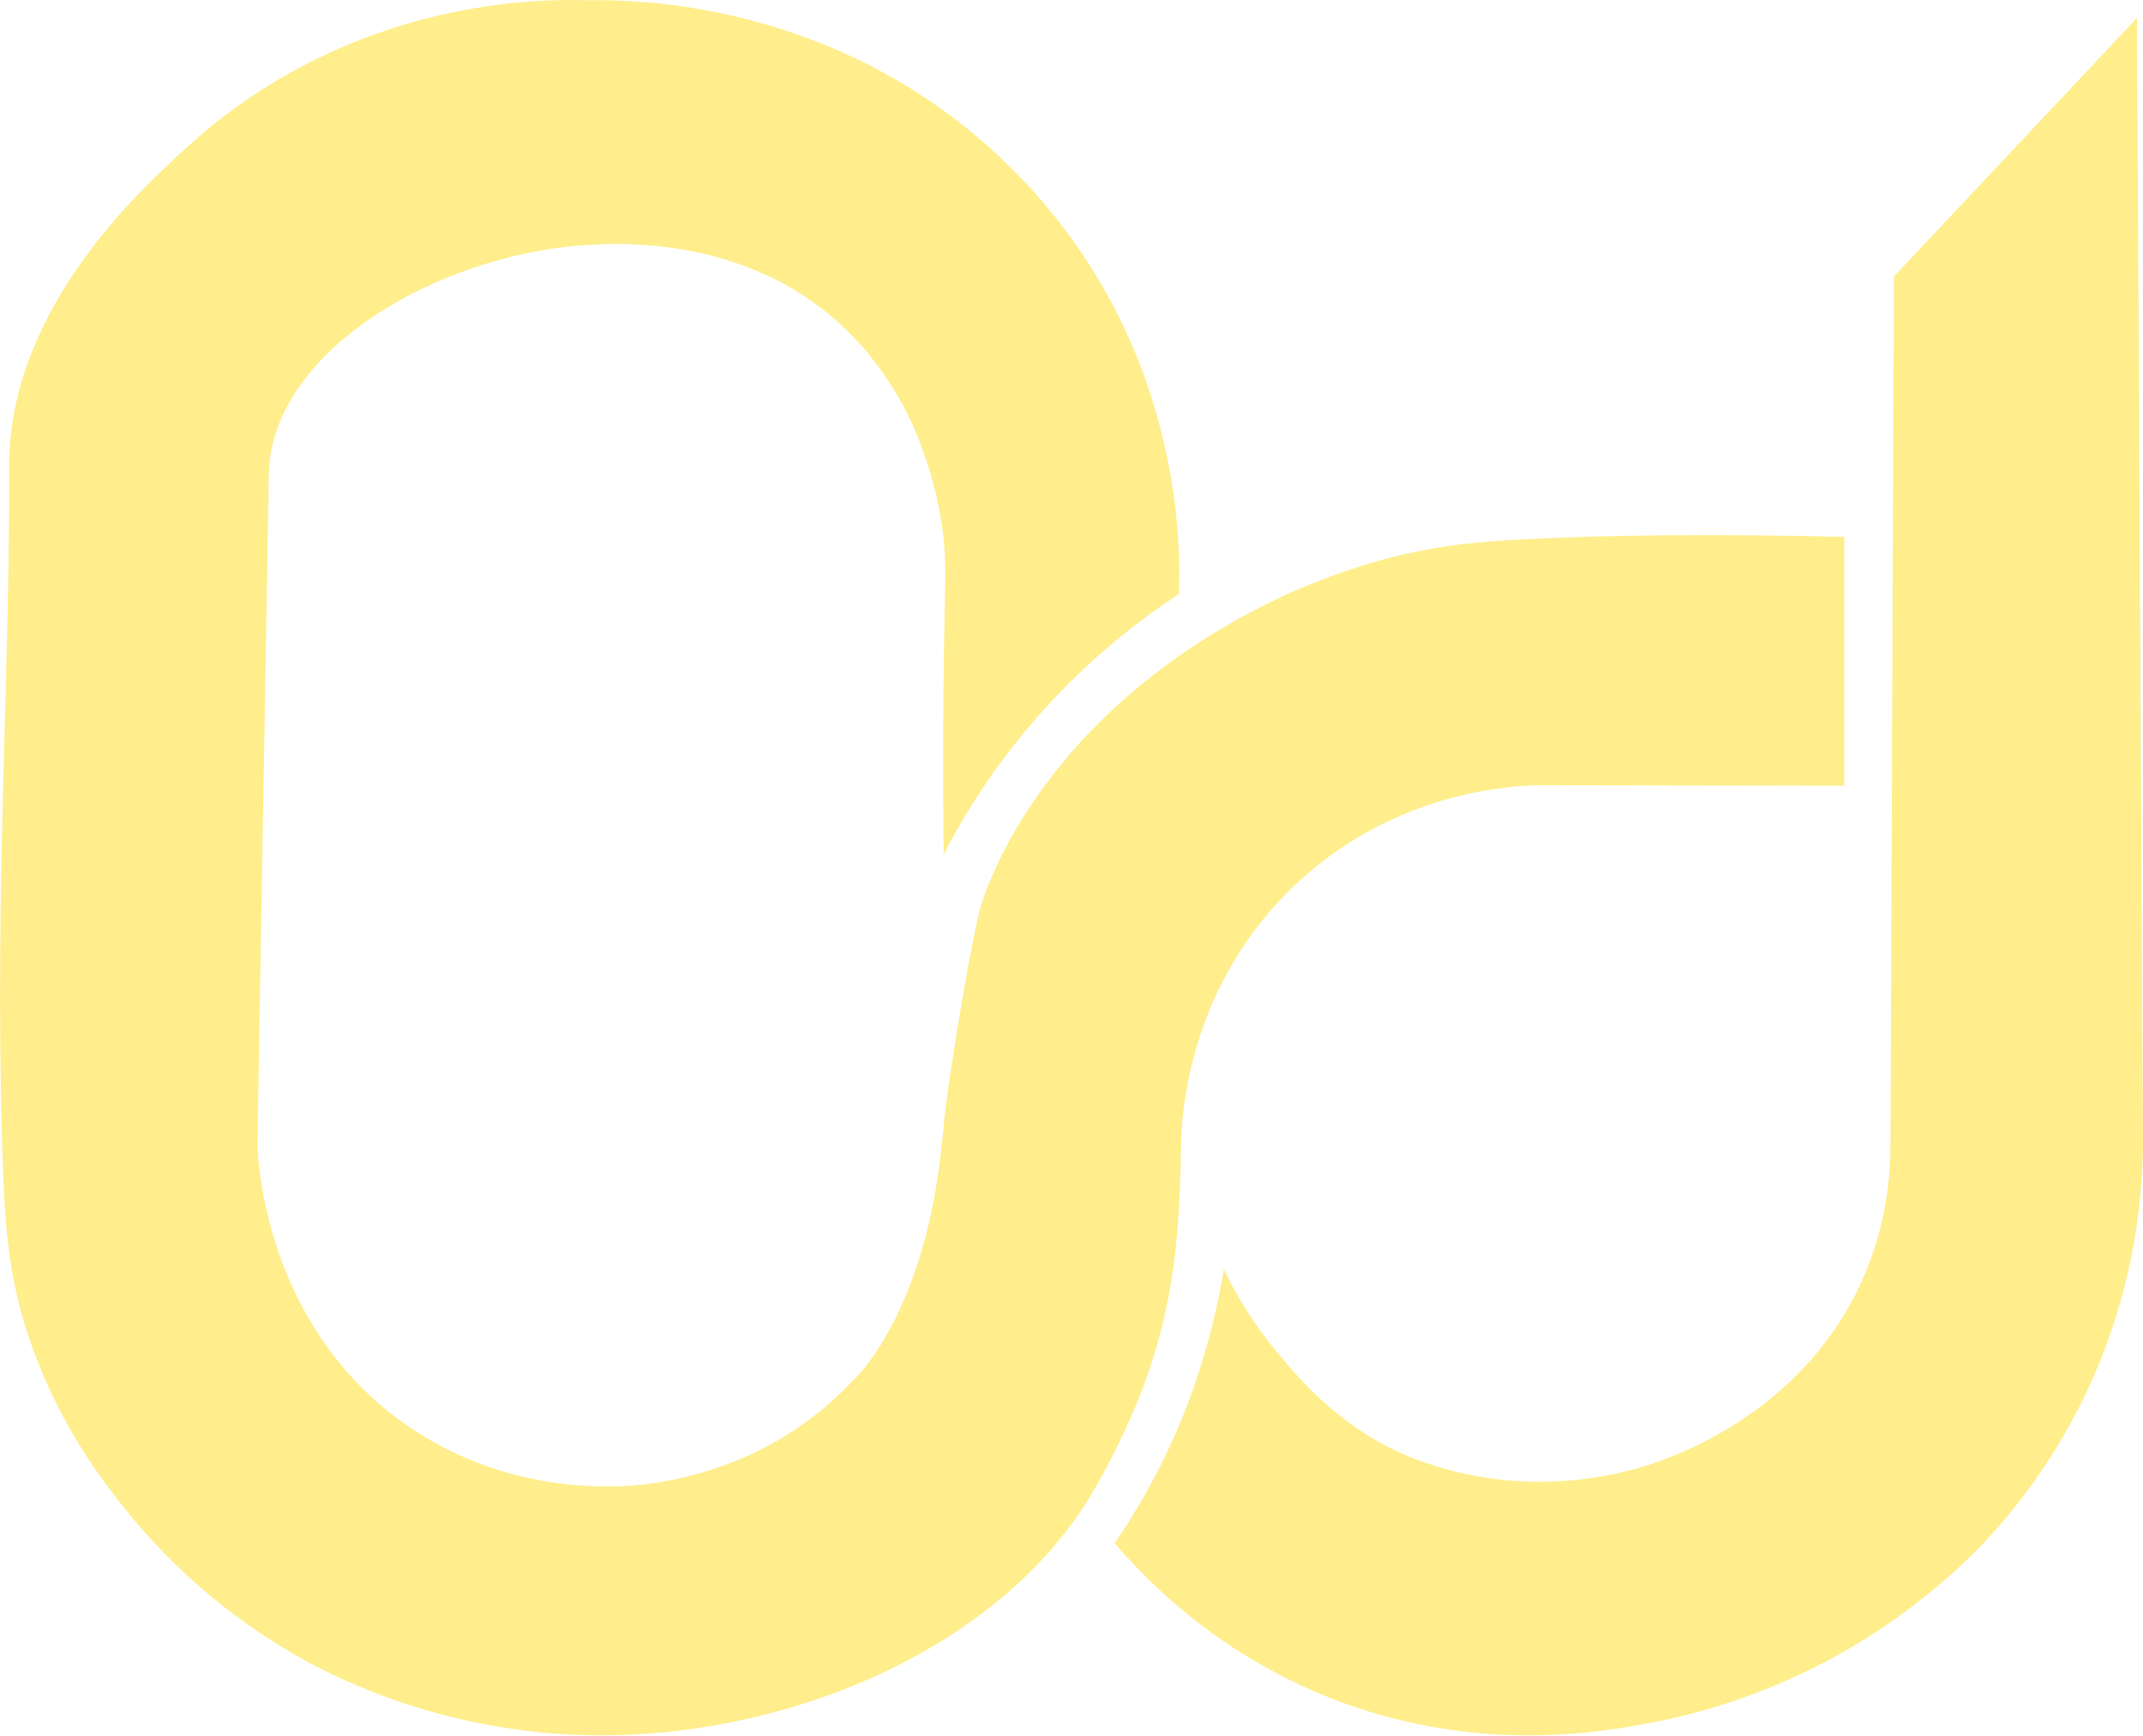
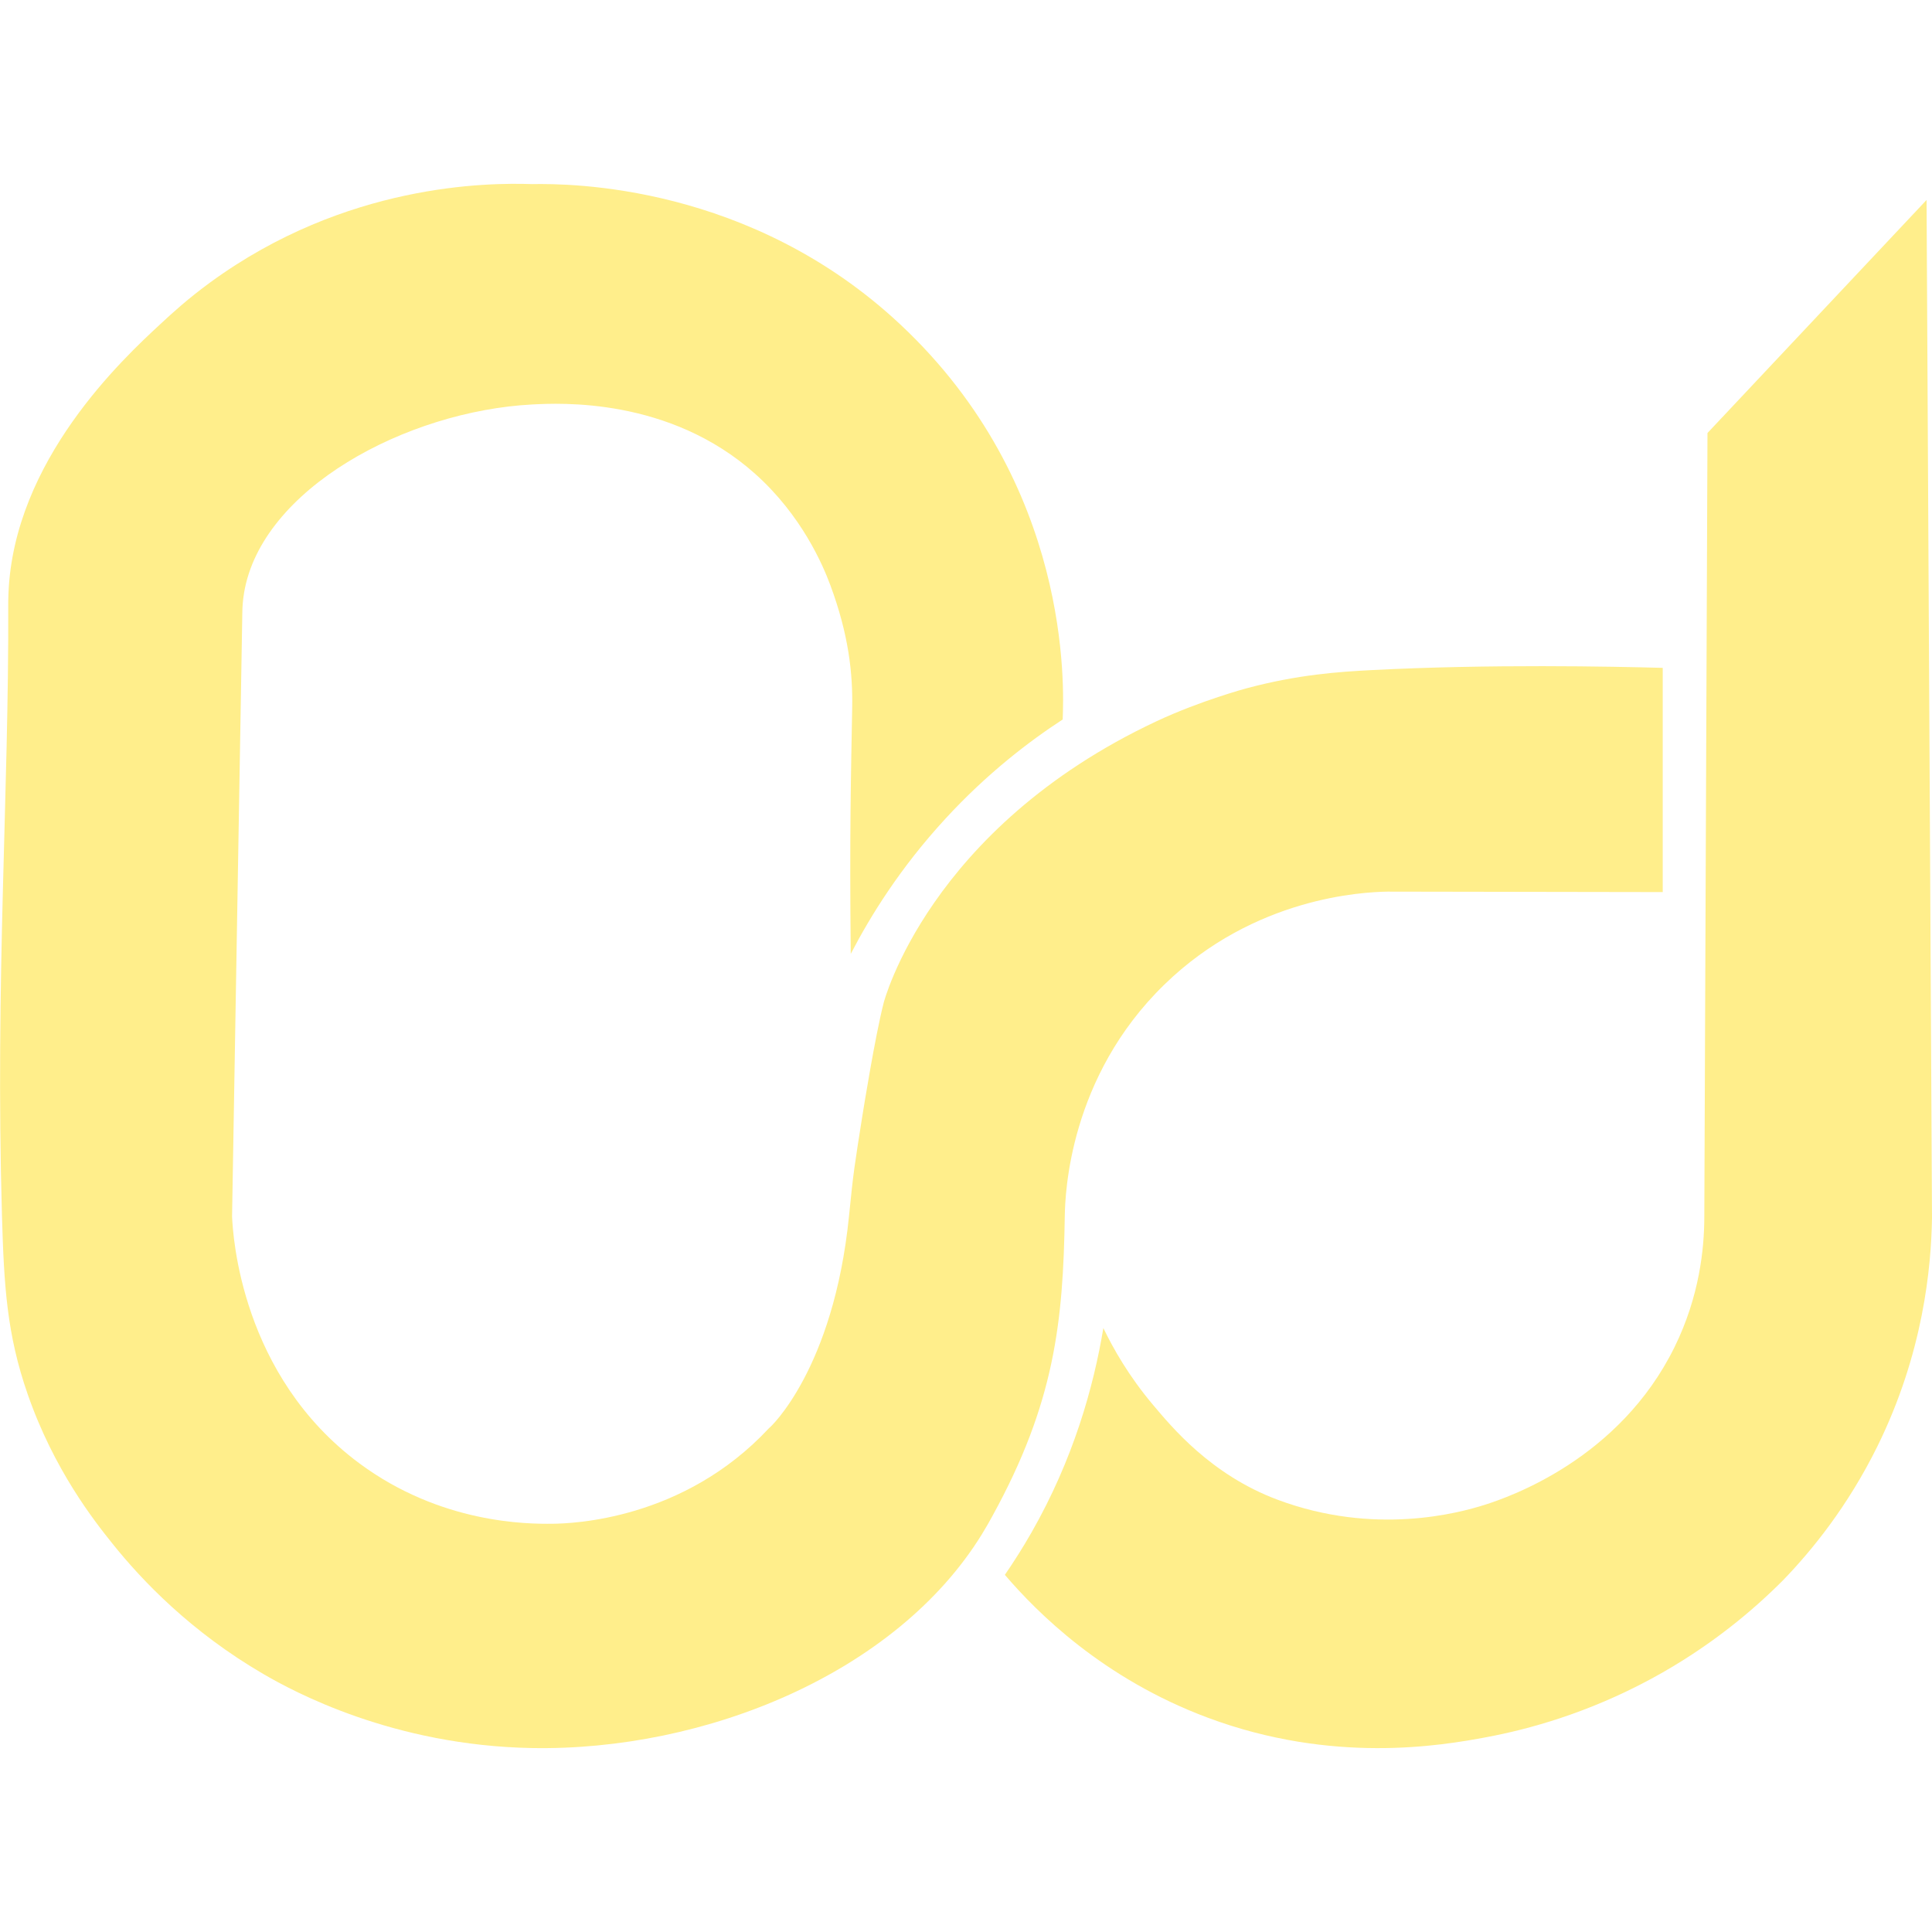
- <svg xmlns="http://www.w3.org/2000/svg" id="Capa_1" data-name="Capa 1" viewBox="0 0 256 207.29">
+ <svg xmlns="http://www.w3.org/2000/svg" id="Capa_1" data-name="Capa 1" width="256" height="256" viewBox="0 0 256 207.29">
  <defs>
-     <style>.cls-1{fill:#ffee8b}</style>
+     <style>
+       .cls-1 {
+         fill: #ffee8b;
+       }
+     </style>
  </defs>
-   <path class="cls-1" d="m255.28 2.14.72 134.85c-.1 6.61-1.16 17.97-7.23 30.29a70.225 70.225 0 0 1-12.49 17.74c-3.81 3.83-9.57 8.8-17.51 13.09a75.004 75.004 0 0 1-21.75 7.71c-6.11 1.15-20.44 3.6-36.98-2.57-13.91-5.19-22.64-13.96-26.89-18.93 1.19-1.73 2.37-3.59 3.51-5.58 5.55-9.71 8.23-19.24 9.54-27.12 1.31 2.72 3.38 6.39 6.61 10.21 2.37 2.8 7.59 9.21 16.46 12.53 12.87 4.82 24.05 1.76 27.47.68 3.27-1.04 17.86-6.06 25.15-20.91 3.31-6.73 3.92-13.06 3.94-17.09l.42-104.02 29.04-30.89Z" />
-   <path class="cls-1" d="m220.32 93.85-36.48-.06c-3.2.06-17.62.7-29.56 12.32-12.6 12.25-13.14 27.68-13.19 30.64-.22 14.02-1.33 24.77-9.61 39.81-.31.57-.77 1.4-1.38 2.39-11.35 18.42-36.63 28.73-59.62 28.32-18.4-.33-31.57-7.47-35.55-9.79-9.6-5.58-16.09-12.38-20-17.26-2.44-3.04-7.77-9.79-11.26-19.83C.9 152.44.53 146.01.26 136.74c-.9-31.45.93-55.8.83-80.98 0-.25 0-.79.03-1.47.7-17.66 15.16-31.1 20.16-35.73 1.52-1.41 3.61-3.33 6.61-5.52C45.82-.05 64.62-.16 70.51.04c5.01-.09 28.94 0 48.8 18.61 22.68 21.24 21.67 48.12 21.5 52.33a82.2 82.2 0 0 0-28.08 31.06c-.17-15.94.03-23.7.19-32.65.08-4.5-.45-9.62-2.9-16.22-.99-2.66-3.78-9.22-9.96-14.74-11.36-10.15-25.9-9.38-29.56-9.19-16.66.88-35.85 11.17-38.16 24.96-.17 1.02-.22 1.9-.23 2.56-.45 26.69-.91 53.37-1.36 80.06.11 2.6 1.21 21.11 16.86 32.72 10.8 8.01 22.29 8.05 25.61 8.01 2.54-.03 17.33-.46 28.68-12.67.09 0 8.56-7.78 10.6-28.12.59-5.93.72-6.6 1.76-13.21.14-.86 1.68-10.53 2.83-15.02 0 0 5.93-23.12 36.12-37.3 5.84-2.74 11.96-4.38 11.96-4.38 6.83-1.83 12.27-2.19 16.51-2.41 15.77-.82 31.87-.48 38.64-.3v29.72Z" />
+   <path class="cls-1" d="M255.28,2.14l.72,134.85c-.1,6.61-1.16,17.97-7.23,30.29-3.93,7.97-8.7,13.82-12.49,17.74-3.81,3.83-9.57,8.8-17.51,13.09-8.47,4.57-16.26,6.68-21.75,7.71-6.11,1.15-20.44,3.6-36.98-2.57-13.91-5.19-22.64-13.96-26.89-18.93,1.19-1.73,2.37-3.59,3.51-5.58,5.55-9.71,8.23-19.24,9.54-27.12,1.31,2.72,3.38,6.39,6.61,10.21,2.37,2.8,7.59,9.21,16.46,12.53,12.87,4.82,24.05,1.76,27.47.68,3.27-1.04,17.86-6.06,25.15-20.91,3.31-6.73,3.92-13.06,3.94-17.09.14-34.67.28-69.35.42-104.02l29.04-30.89Z" />
+   <path class="cls-1" d="M220.32,93.85l-36.48-.06c-3.2.06-17.62.7-29.56,12.32-12.6,12.25-13.14,27.68-13.19,30.64-.22,14.02-1.33,24.77-9.61,39.81-.31.57-.77,1.4-1.38,2.39-11.35,18.42-36.63,28.73-59.62,28.32-18.4-.33-31.57-7.47-35.55-9.79-9.6-5.58-16.09-12.38-20-17.26-2.44-3.04-7.77-9.79-11.26-19.83-2.77-7.95-3.14-14.38-3.41-23.65-.9-31.45.93-55.8.83-80.98,0-.25,0-.79.03-1.47.7-17.66,15.16-31.1,20.16-35.73,1.52-1.41,3.61-3.33,6.61-5.52C45.82-.05,64.62-.16,70.51.04c5.01-.09,28.94,0,48.8,18.61,22.68,21.24,21.67,48.12,21.5,52.33-4.45,2.9-10.01,7.14-15.53,13.14-6.02,6.53-9.98,12.96-12.55,17.92-.17-15.94.03-23.7.19-32.65.08-4.5-.45-9.62-2.9-16.22-.99-2.66-3.78-9.22-9.96-14.74-11.36-10.15-25.9-9.38-29.56-9.19-16.66.88-35.85,11.17-38.16,24.96-.17,1.02-.22,1.9-.23,2.56-.45,26.69-.91,53.37-1.36,80.06.11,2.6,1.21,21.11,16.86,32.72,10.8,8.01,22.29,8.05,25.61,8.01,2.54-.03,17.33-.46,28.68-12.67h0c.09,0,8.56-7.78,10.6-28.12.59-5.93.72-6.6,1.76-13.21.14-.86,1.68-10.53,2.83-15.02,0,0,5.93-23.12,36.12-37.3,5.84-2.74,11.96-4.38,11.96-4.38,6.83-1.83,12.27-2.19,16.51-2.41,15.77-.82,31.87-.48,38.64-.3v29.72Z" />
</svg>
